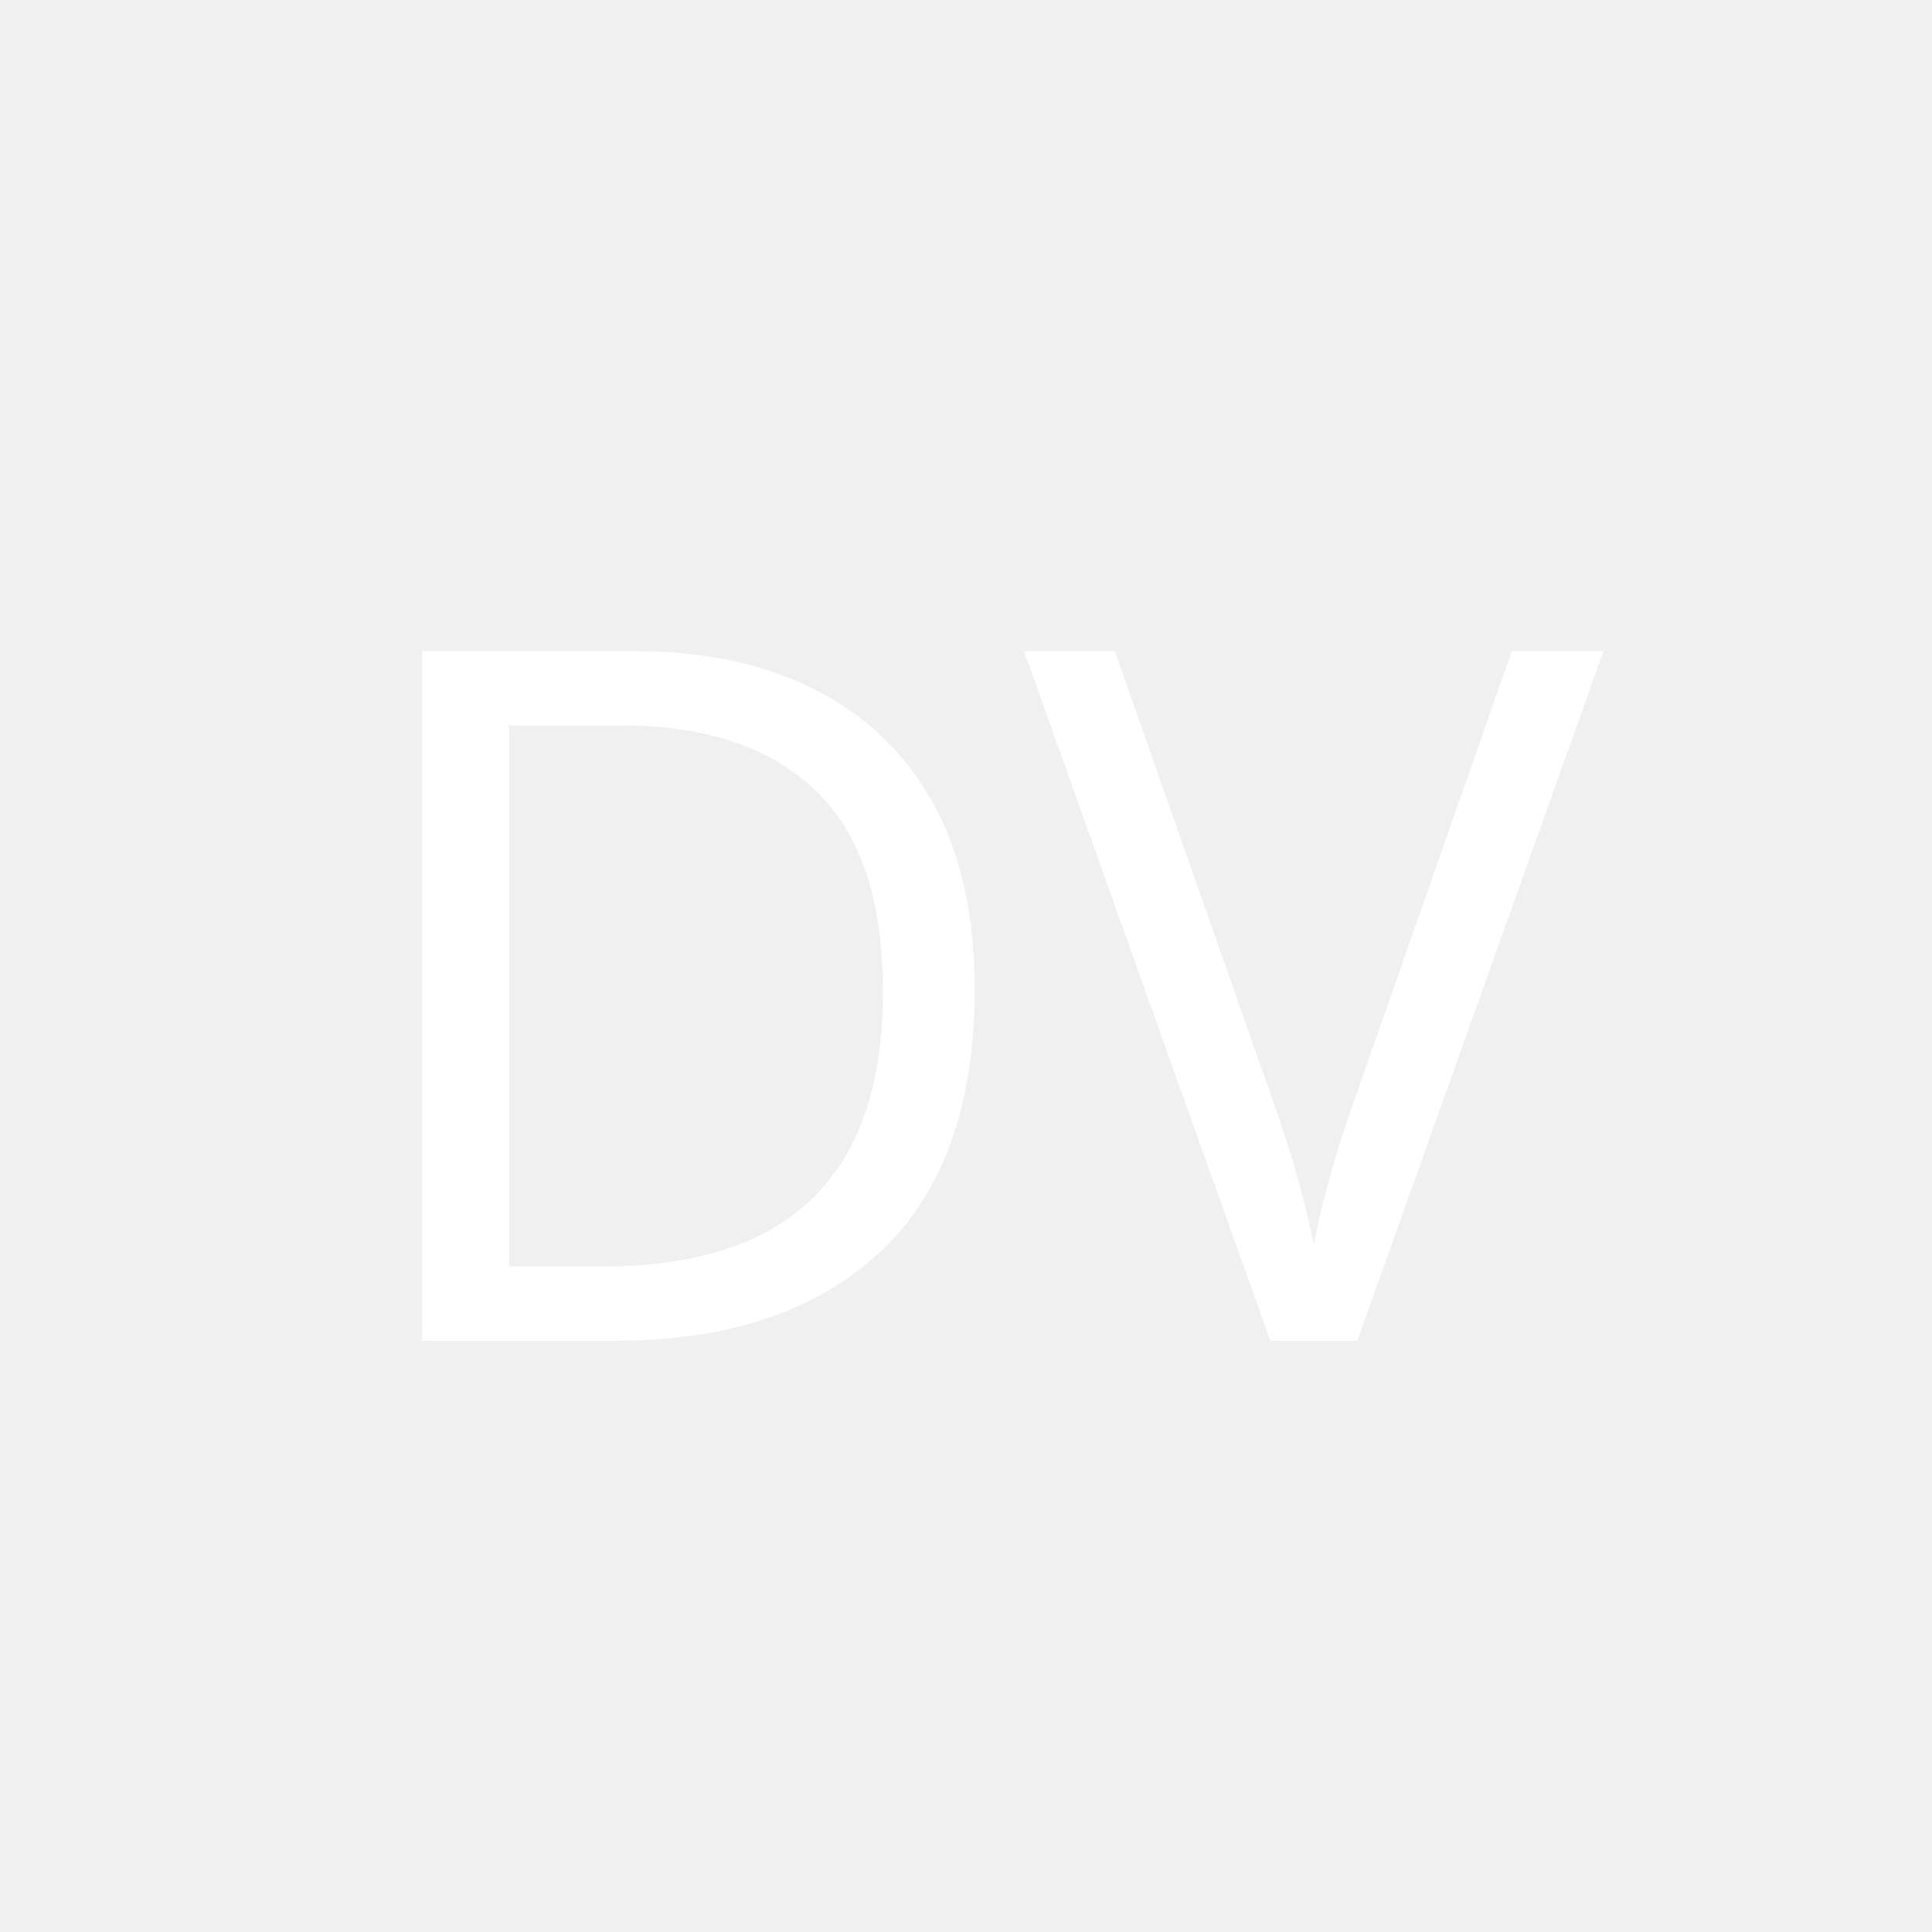
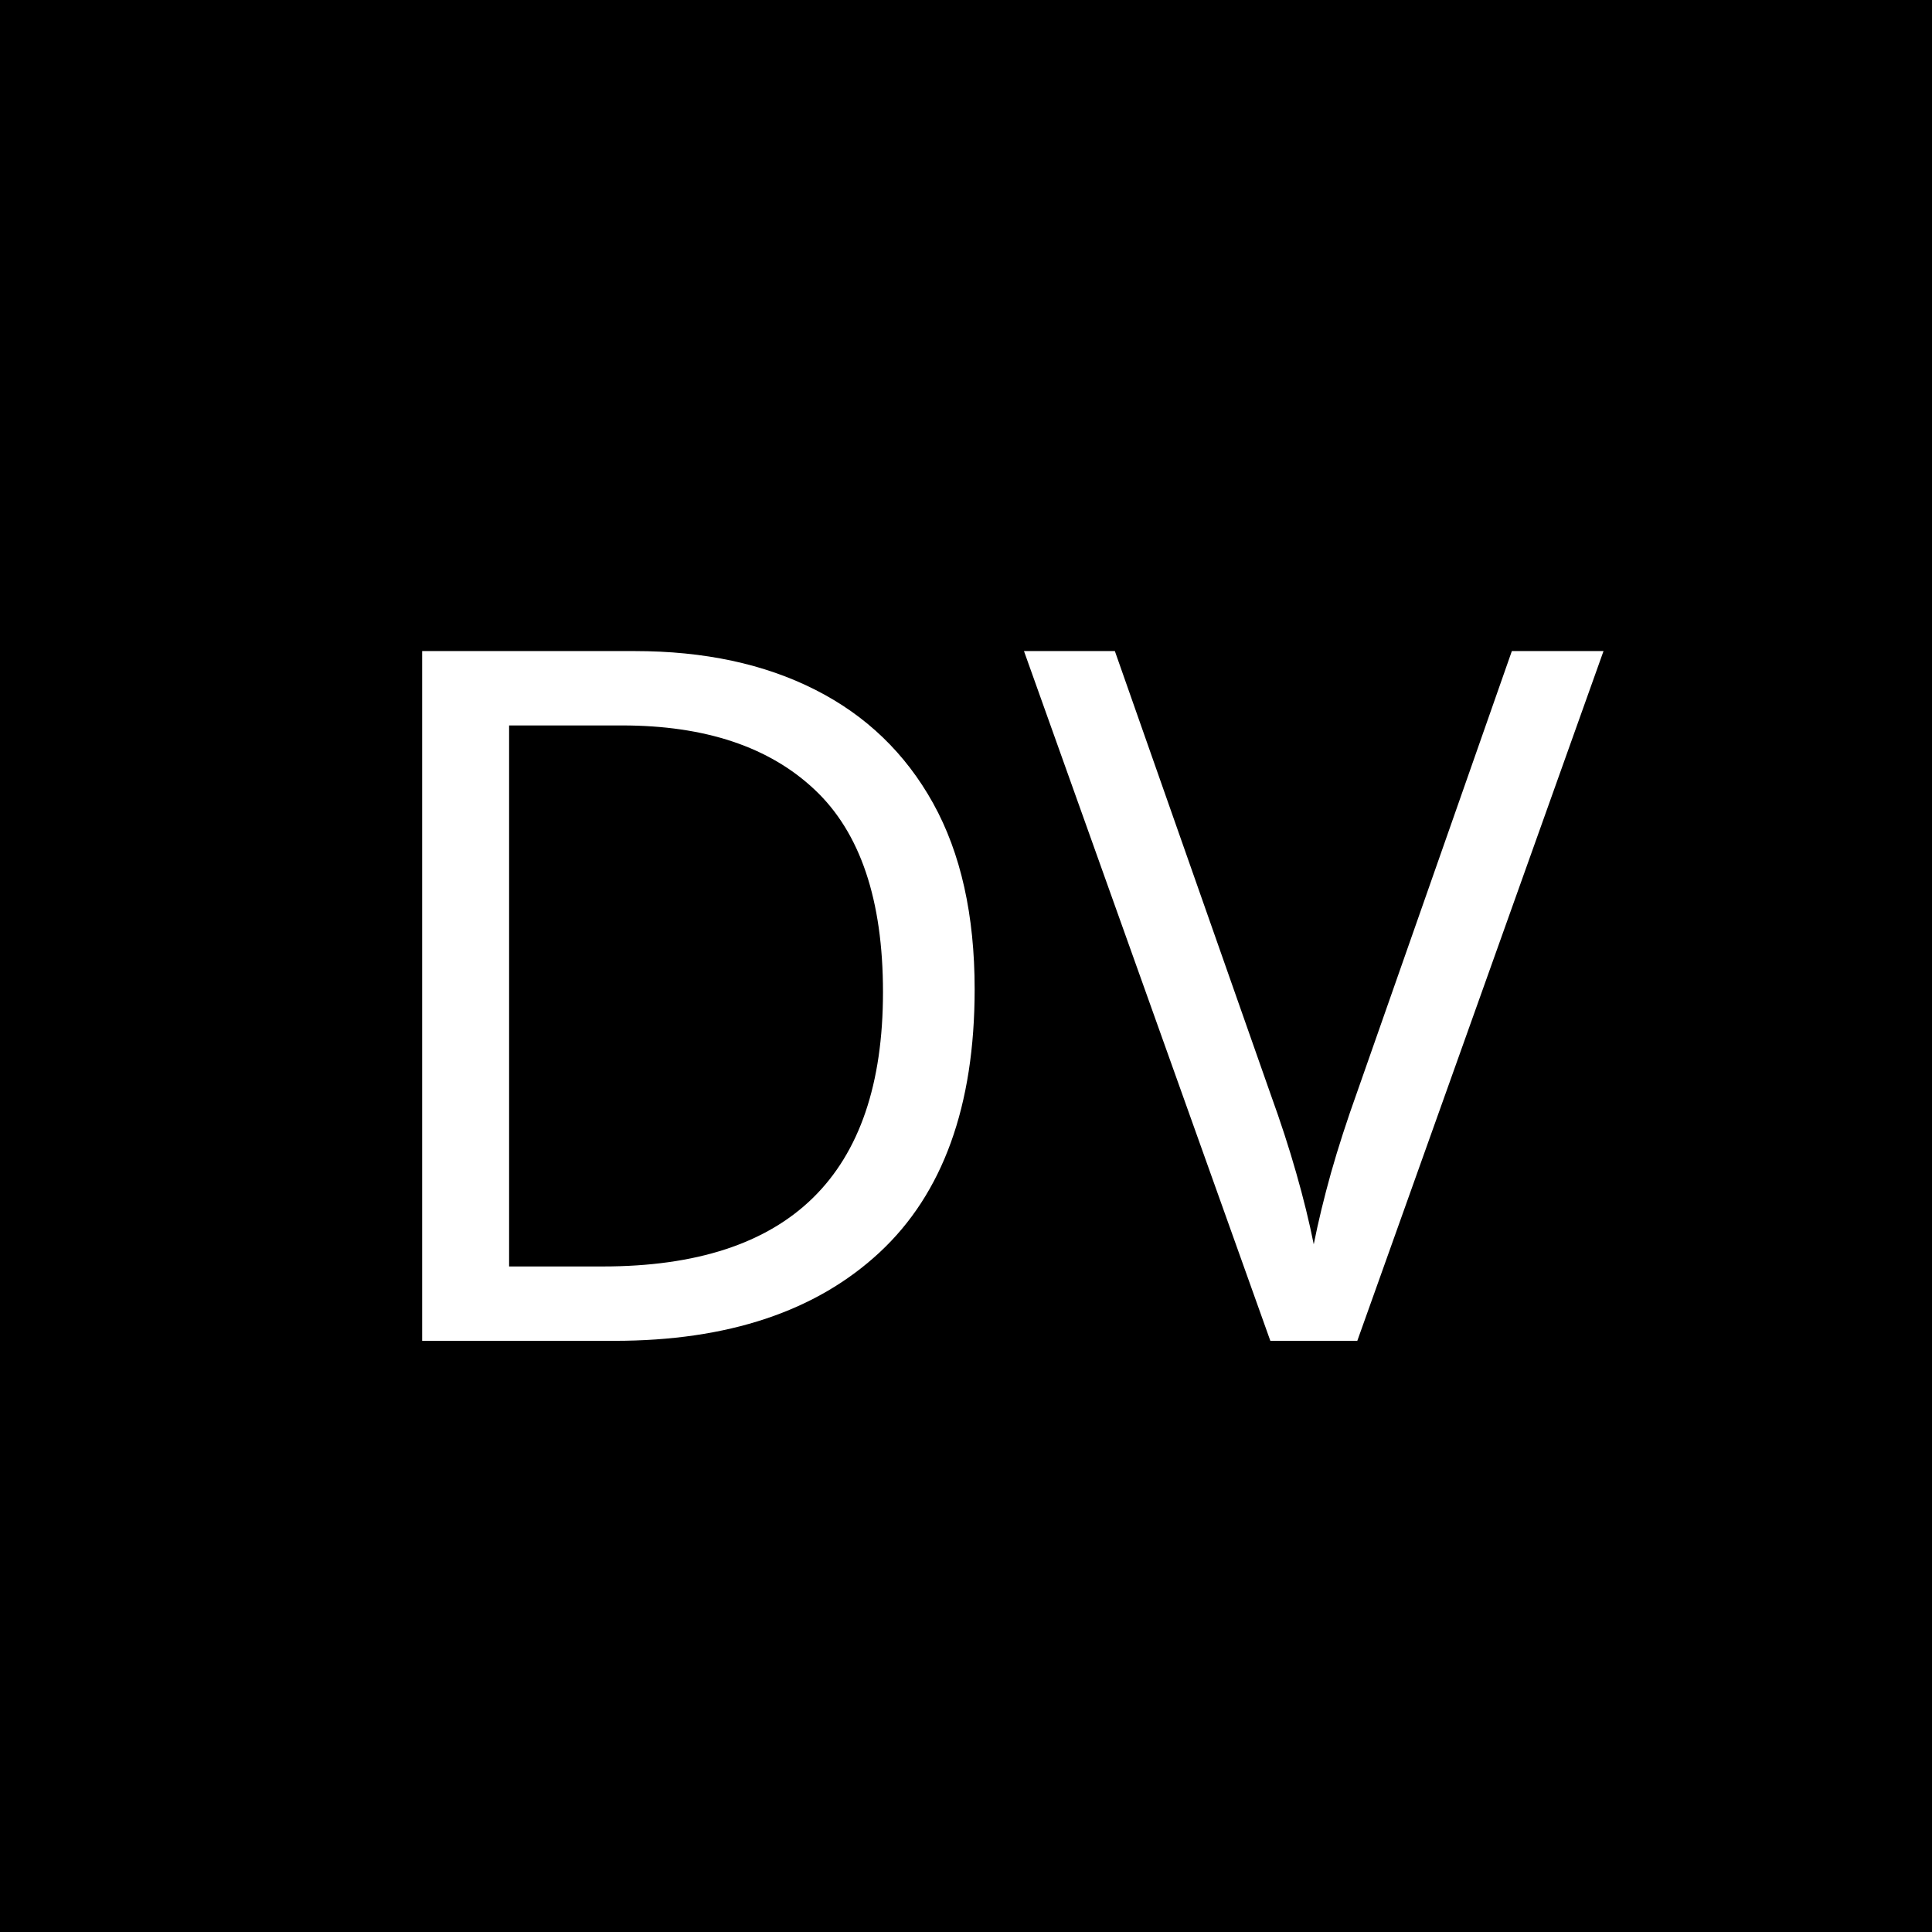
<svg xmlns="http://www.w3.org/2000/svg" width="192" height="192" viewBox="0 0 192 192">
  <style>
-     :root {
-       background-color: black;
-     }
    .mark {
      fill: white;
      font-family: sans-serif;
      font-size: 96px;
      text-anchor: middle;
      dominant-baseline: central;
    }
  </style>
+   <rect width="100%" height="100%" fill="black" />
  <text class="mark" x="96" y="96">
    DV
  </text>
</svg>
